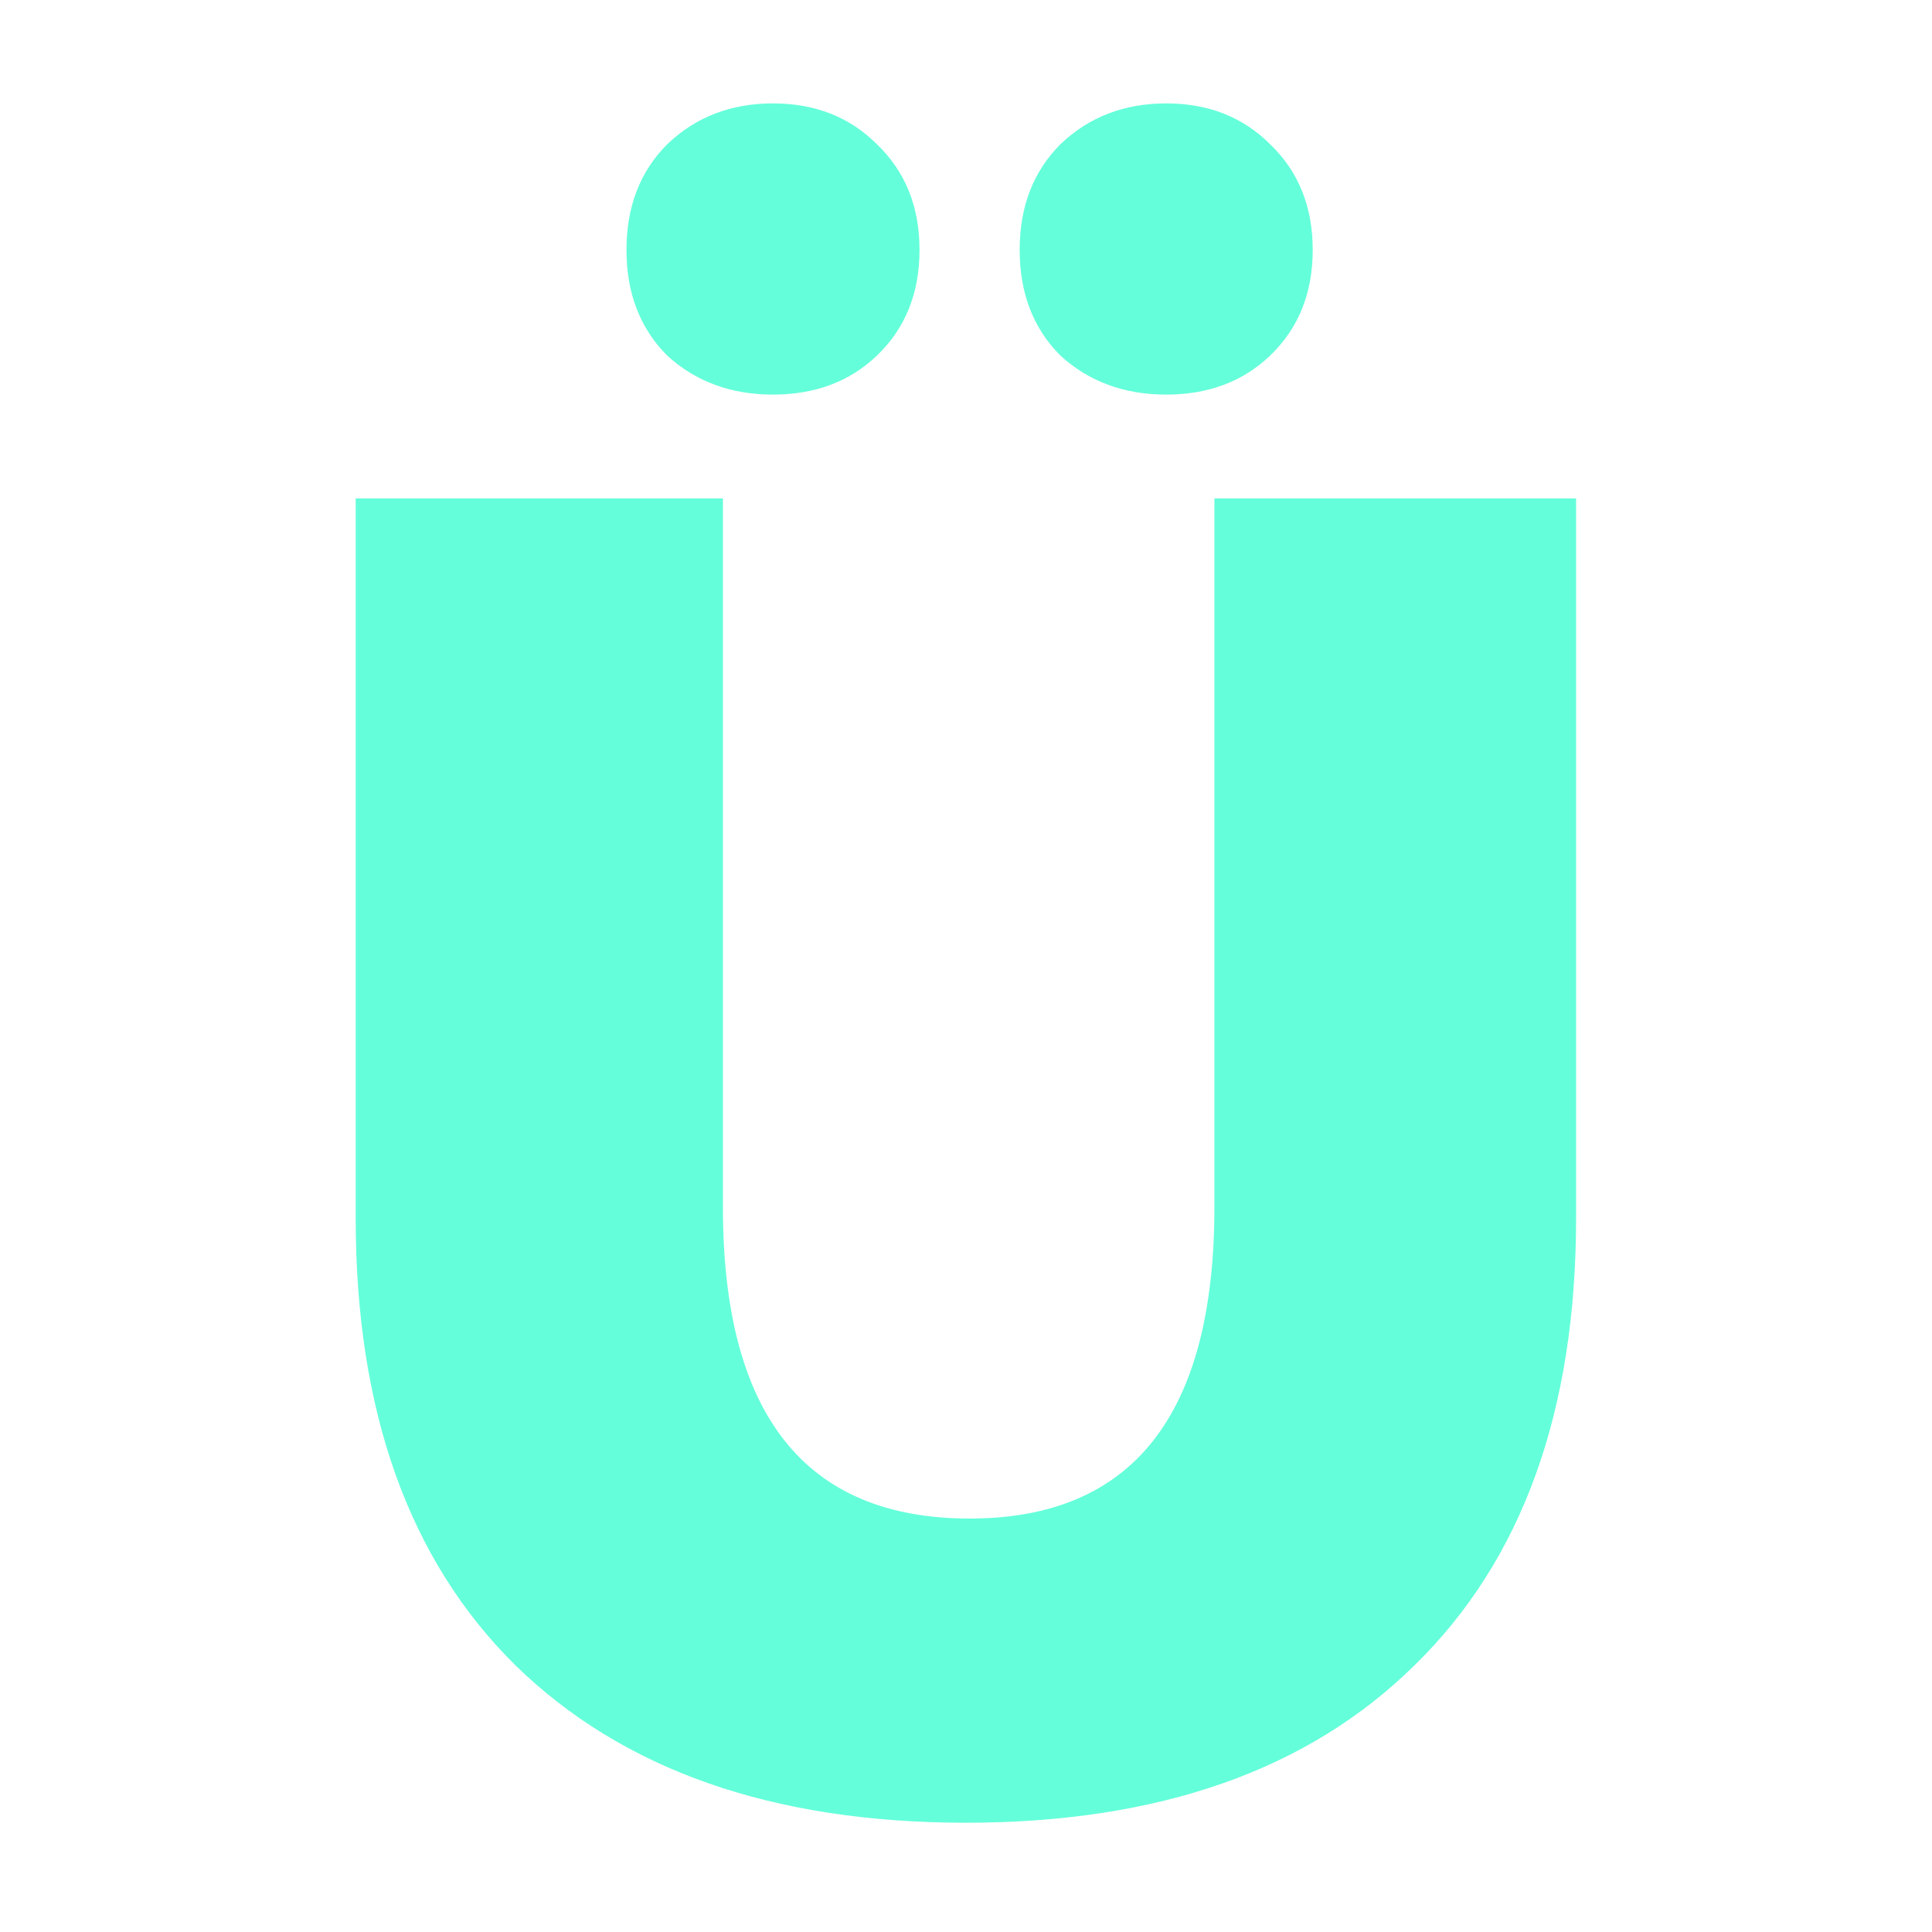
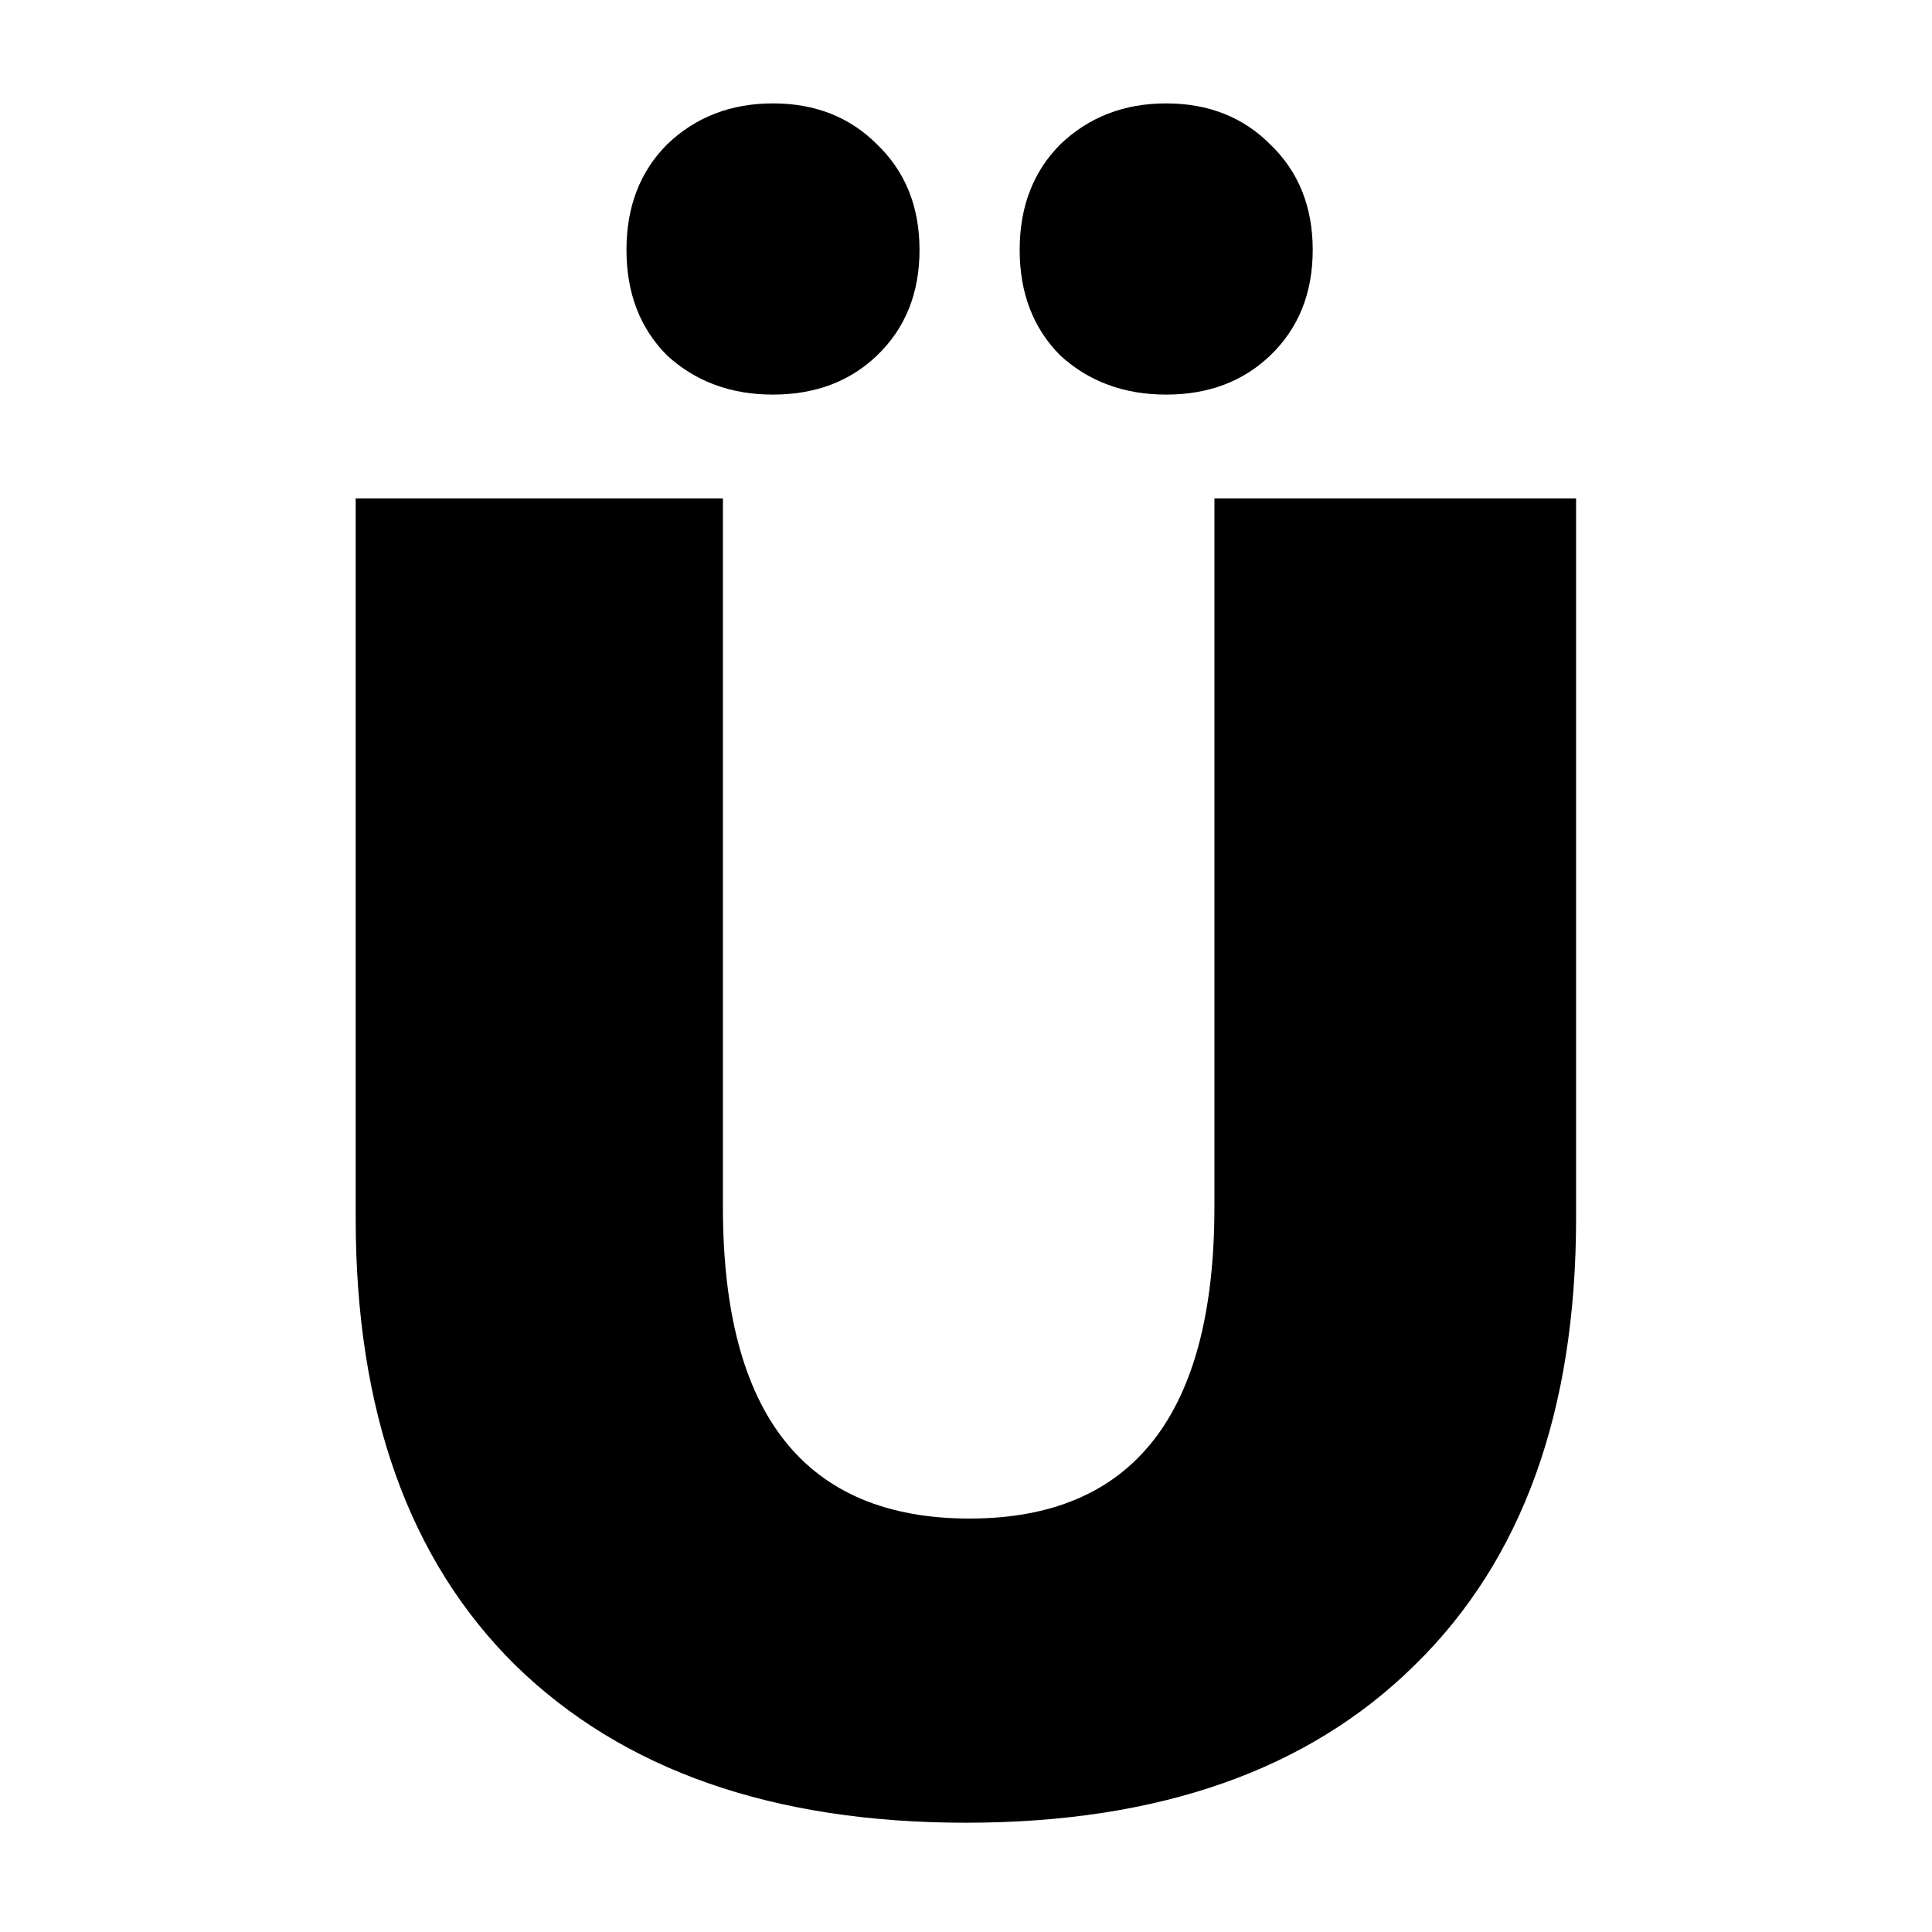
- <svg xmlns="http://www.w3.org/2000/svg" width="100" height="100" viewBox="0 0 100 100" fill="none">
+ <svg xmlns="http://www.w3.org/2000/svg" width="100%" height="100%" viewBox="0 0 100 100" fill="none">
  <mask id="mask0" style="mask-type:alpha" maskUnits="userSpaceOnUse" x="0" y="0" width="100" height="100">
    <rect width="100" height="100" fill="#C4C4C4" />
  </mask>
  <g mask="url(#mask0)">
-     <path d="M49.994 94.344C40.01 94.344 32.234 91.624 26.666 86.184C21.162 80.744 18.41 73.032 18.41 63.048V25.8H37.418V62.472C37.418 73.224 41.674 78.6 50.186 78.6C58.634 78.6 62.858 73.224 62.858 62.472V25.8H81.578V63.048C81.578 73.032 78.794 80.744 73.226 86.184C67.722 91.624 59.978 94.344 49.994 94.344ZM40.01 20.424C37.834 20.424 36.01 19.752 34.538 18.408C33.13 17 32.426 15.176 32.426 12.936C32.426 10.696 33.13 8.872 34.538 7.464C36.01 6.056 37.834 5.352 40.01 5.352C42.186 5.352 43.978 6.056 45.386 7.464C46.858 8.872 47.594 10.696 47.594 12.936C47.594 15.176 46.858 17 45.386 18.408C43.978 19.752 42.186 20.424 40.01 20.424ZM60.362 20.424C58.186 20.424 56.362 19.752 54.89 18.408C53.482 17 52.778 15.176 52.778 12.936C52.778 10.696 53.482 8.872 54.89 7.464C56.362 6.056 58.186 5.352 60.362 5.352C62.538 5.352 64.33 6.056 65.738 7.464C67.21 8.872 67.946 10.696 67.946 12.936C67.946 15.176 67.21 17 65.738 18.408C64.33 19.752 62.538 20.424 60.362 20.424Z" fill="#64FFDA" />
+     <path d="M49.994 94.344C40.01 94.344 32.234 91.624 26.666 86.184C21.162 80.744 18.41 73.032 18.41 63.048V25.8H37.418V62.472C37.418 73.224 41.674 78.6 50.186 78.6C58.634 78.6 62.858 73.224 62.858 62.472V25.8H81.578V63.048C81.578 73.032 78.794 80.744 73.226 86.184C67.722 91.624 59.978 94.344 49.994 94.344ZM40.01 20.424C37.834 20.424 36.01 19.752 34.538 18.408C33.13 17 32.426 15.176 32.426 12.936C32.426 10.696 33.13 8.872 34.538 7.464C36.01 6.056 37.834 5.352 40.01 5.352C42.186 5.352 43.978 6.056 45.386 7.464C46.858 8.872 47.594 10.696 47.594 12.936C47.594 15.176 46.858 17 45.386 18.408C43.978 19.752 42.186 20.424 40.01 20.424ZM60.362 20.424C58.186 20.424 56.362 19.752 54.89 18.408C53.482 17 52.778 15.176 52.778 12.936C52.778 10.696 53.482 8.872 54.89 7.464C56.362 6.056 58.186 5.352 60.362 5.352C62.538 5.352 64.33 6.056 65.738 7.464C67.21 8.872 67.946 10.696 67.946 12.936C67.946 15.176 67.21 17 65.738 18.408C64.33 19.752 62.538 20.424 60.362 20.424Z" fill="currentColor" />
  </g>
</svg>
